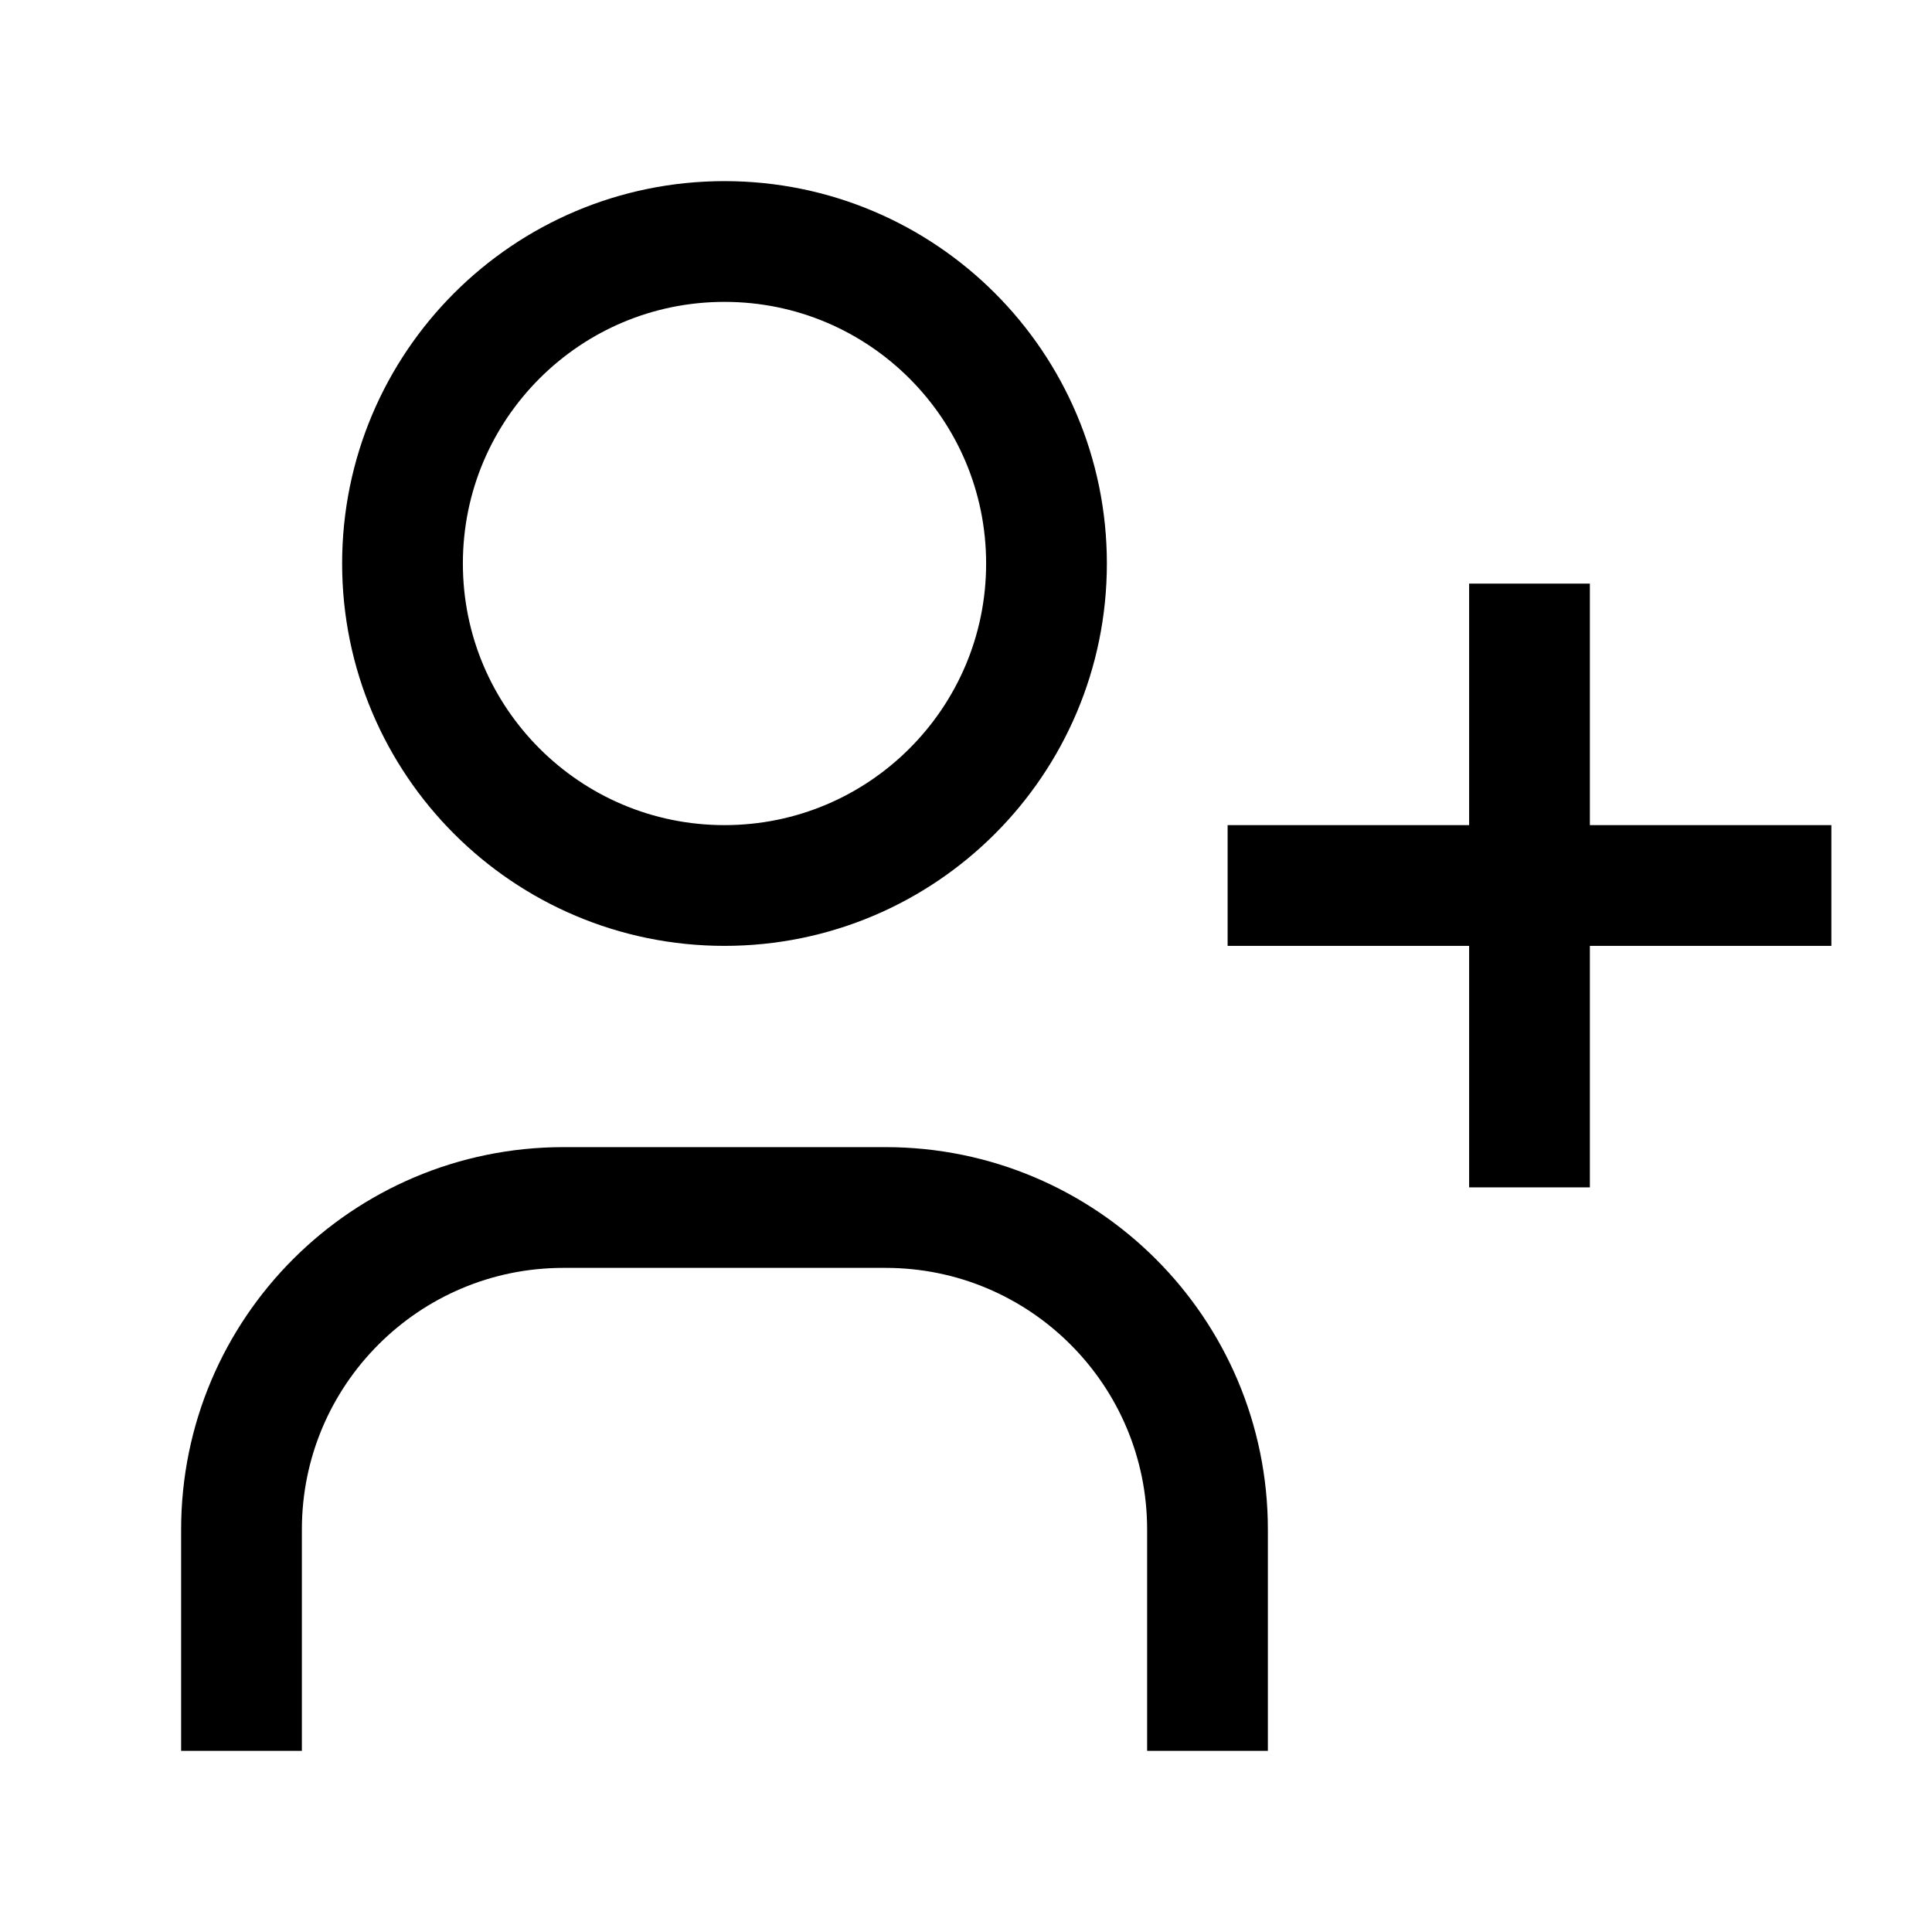
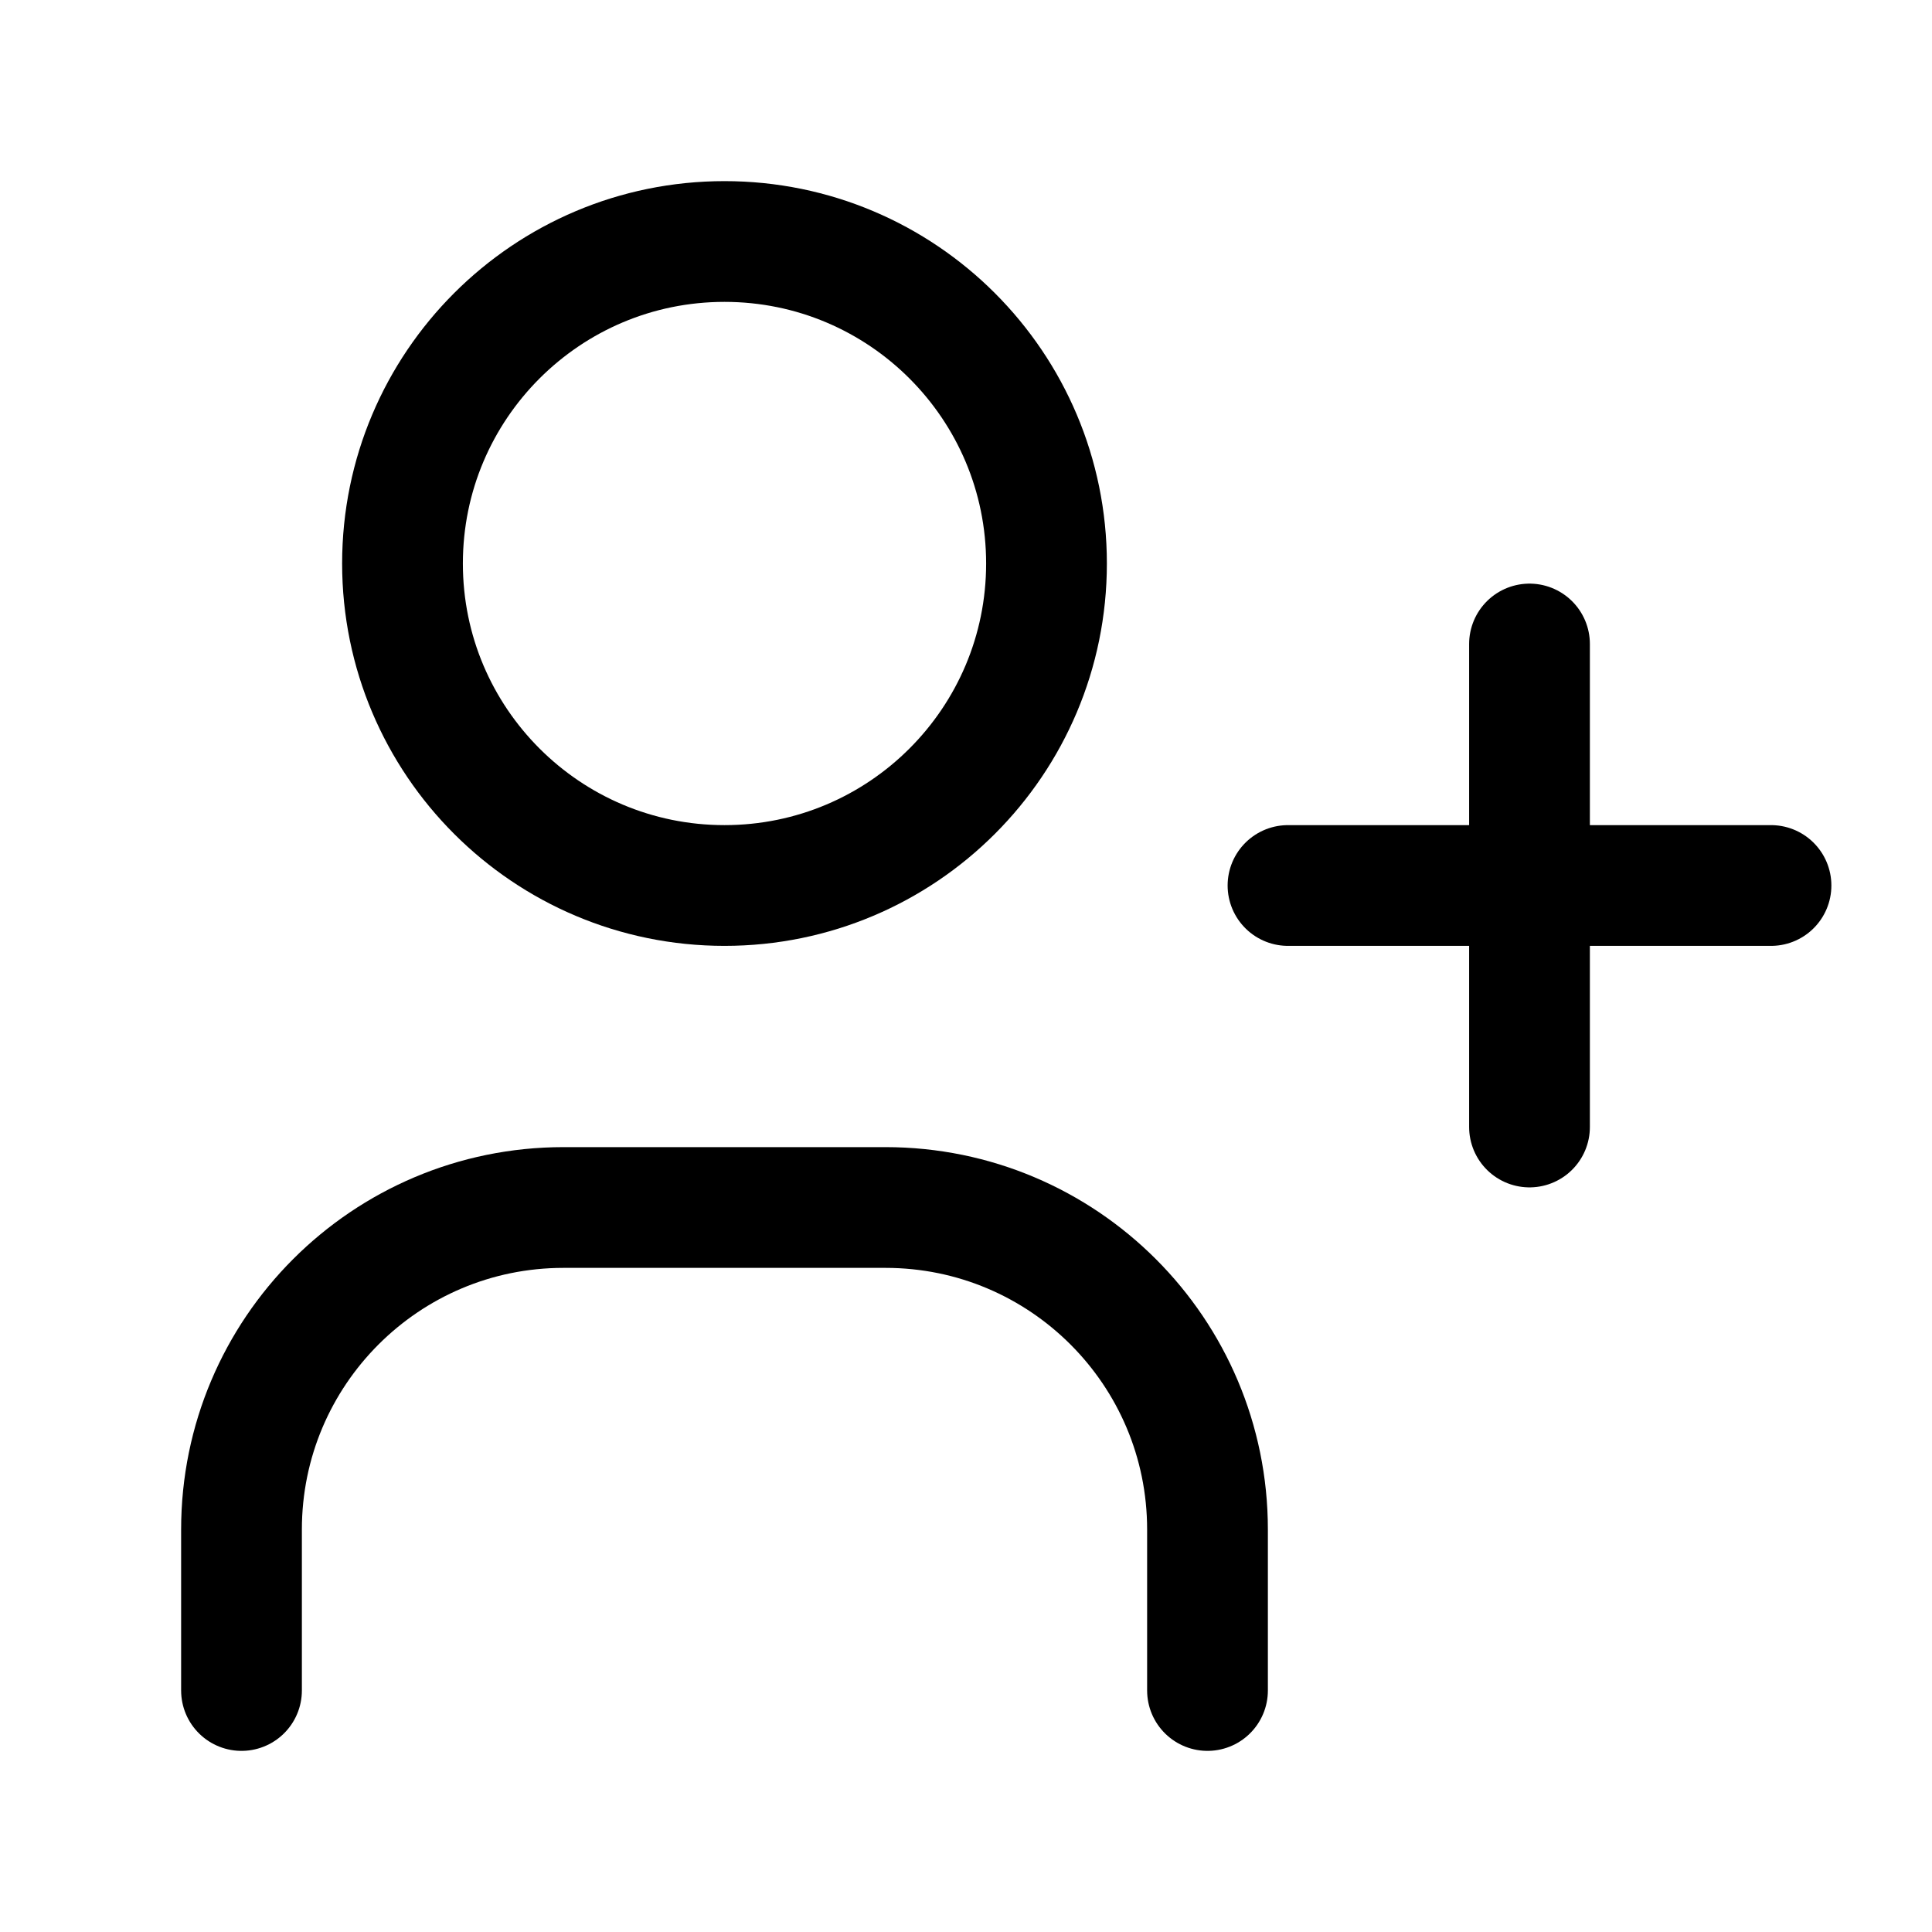
- <svg xmlns="http://www.w3.org/2000/svg" width="24" height="24" viewBox="0 0 24 24" fill="none" stroke="currentColor" stroke-width="1.5" stroke-linecap="square" stroke-linejoin="miter">
+ <svg xmlns="http://www.w3.org/2000/svg" width="24" height="24" viewBox="0 0 24 24" fill="none" stroke="currentColor" stroke-width="1.5" stroke-linecap="round" stroke-linejoin="round">
  <circle cx="9" cy="7" r="4" />
  <path d="M3 21v-2a4 4 0 0 1 4-4h4a4 4 0 0 1 4 4v2" />
  <line x1="19" y1="8" x2="19" y2="14" />
  <line x1="16" y1="11" x2="22" y2="11" />
</svg>
